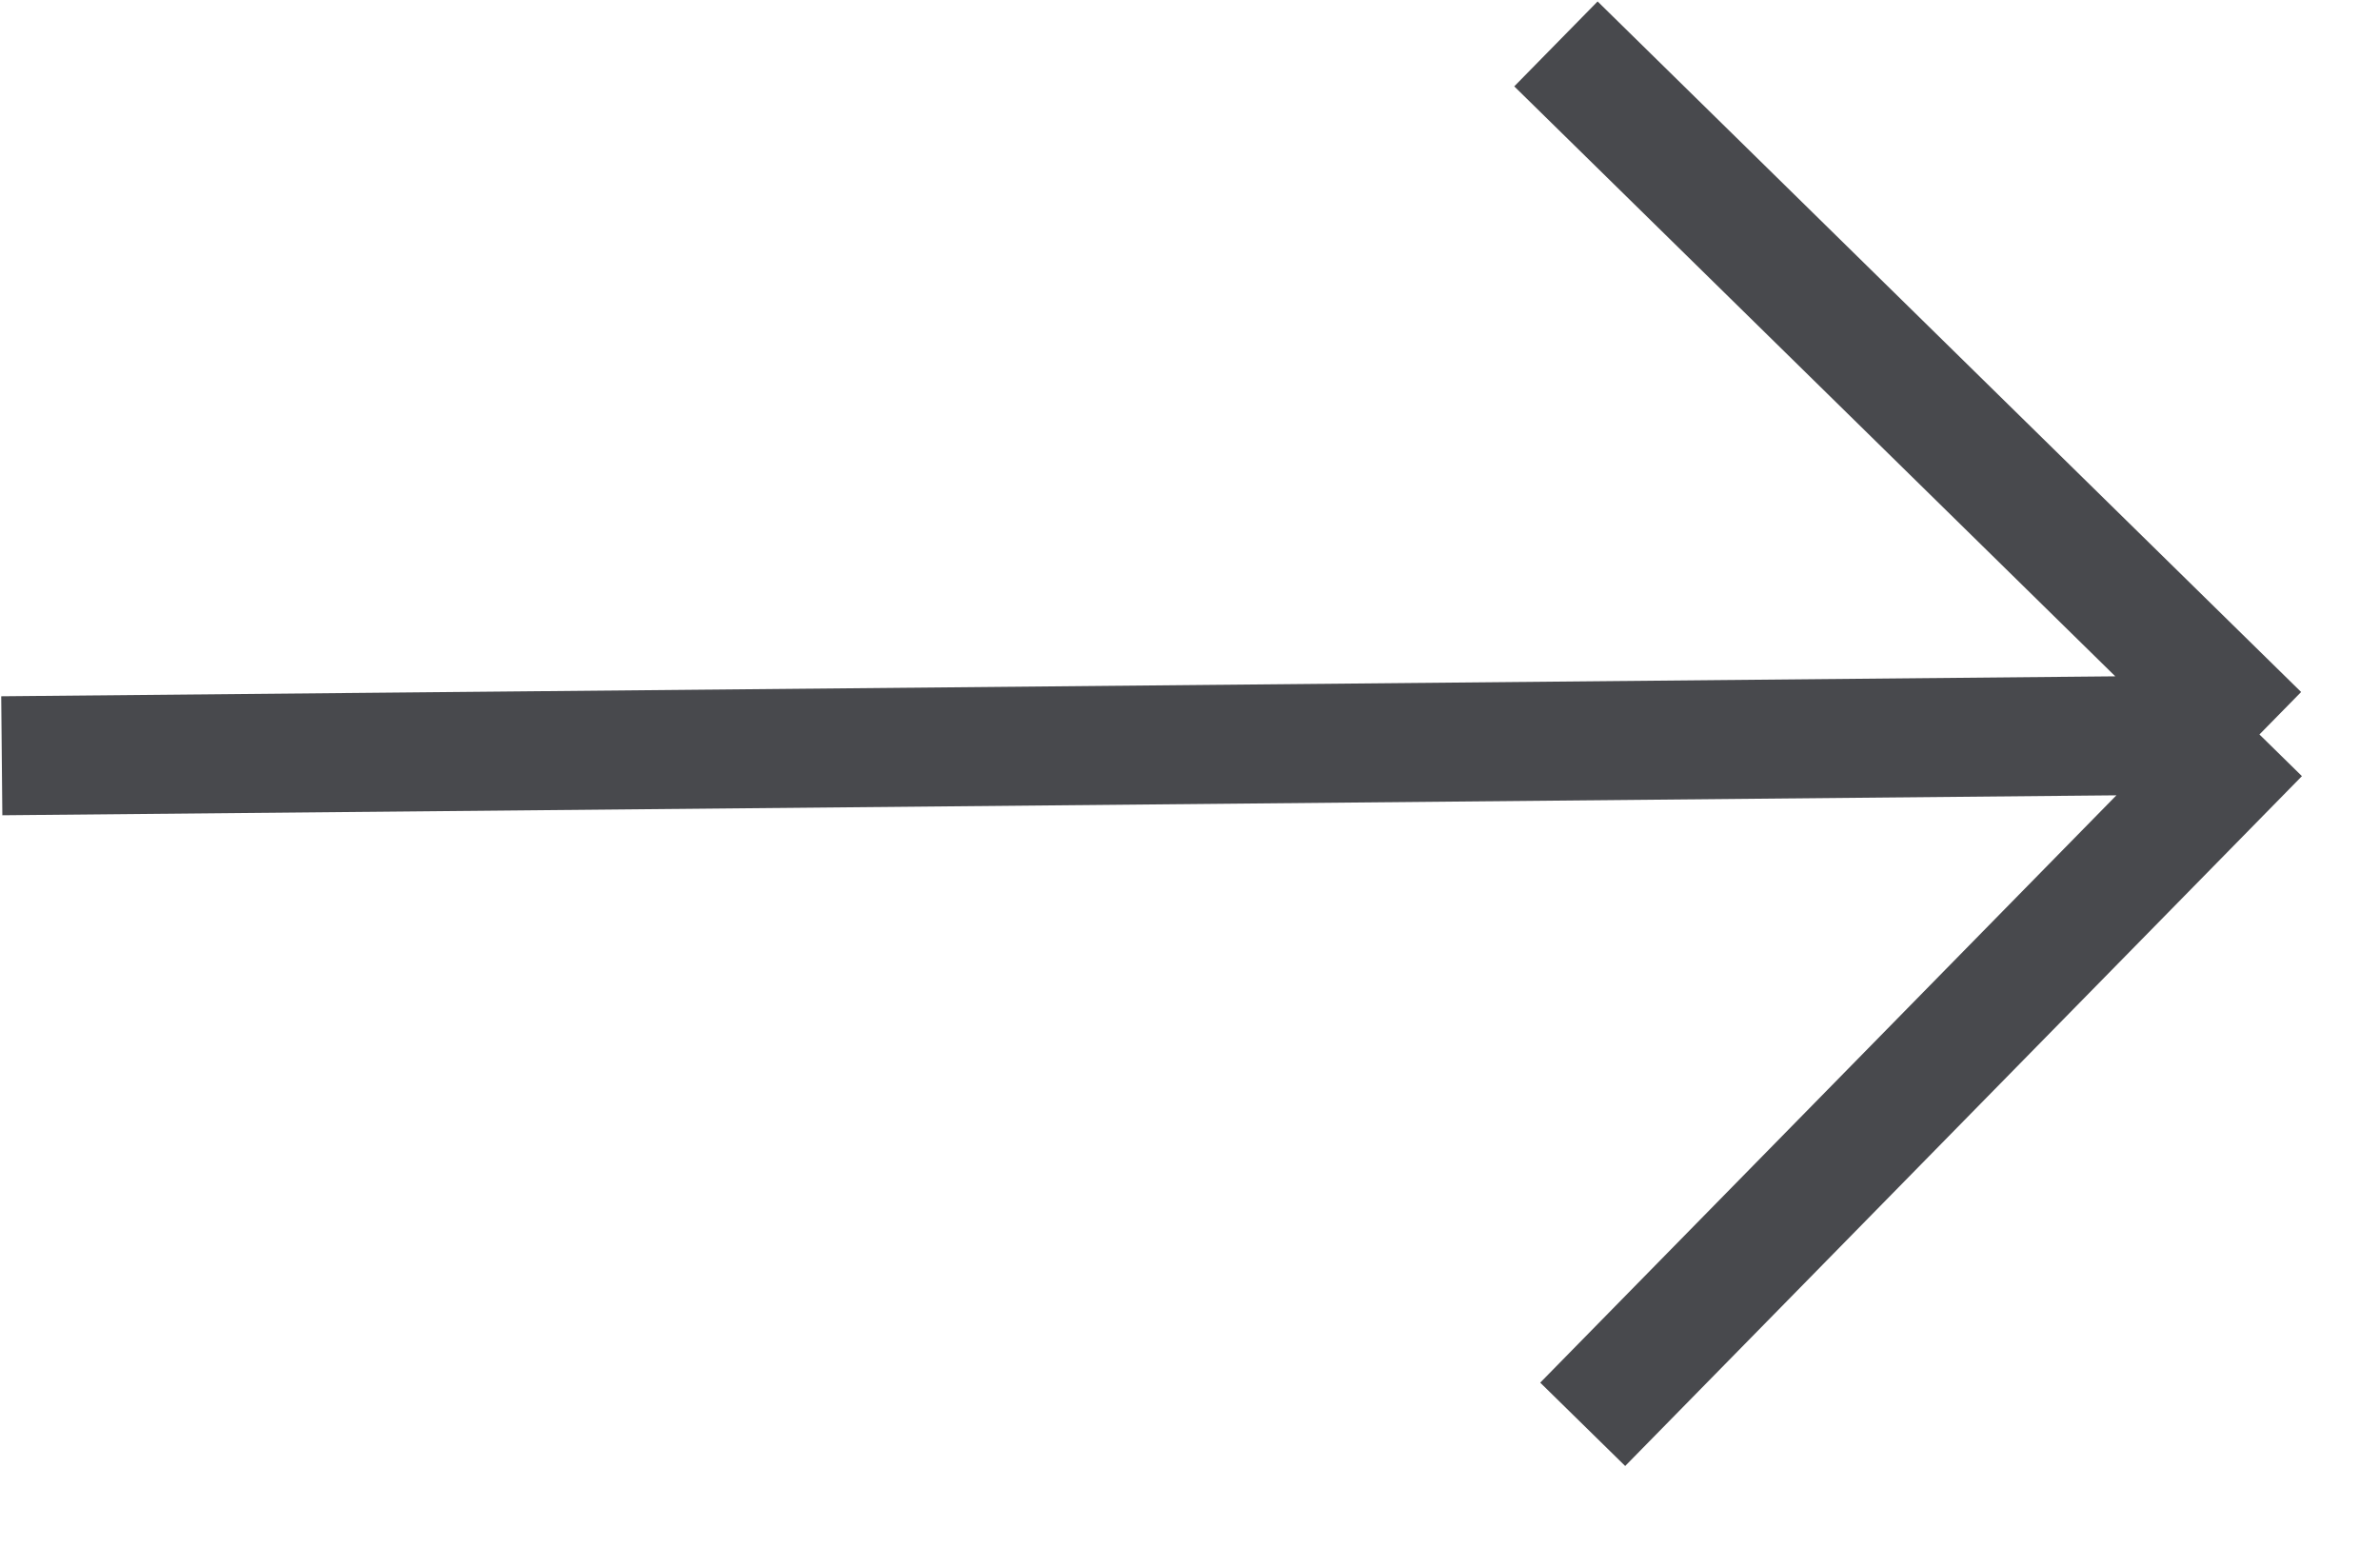
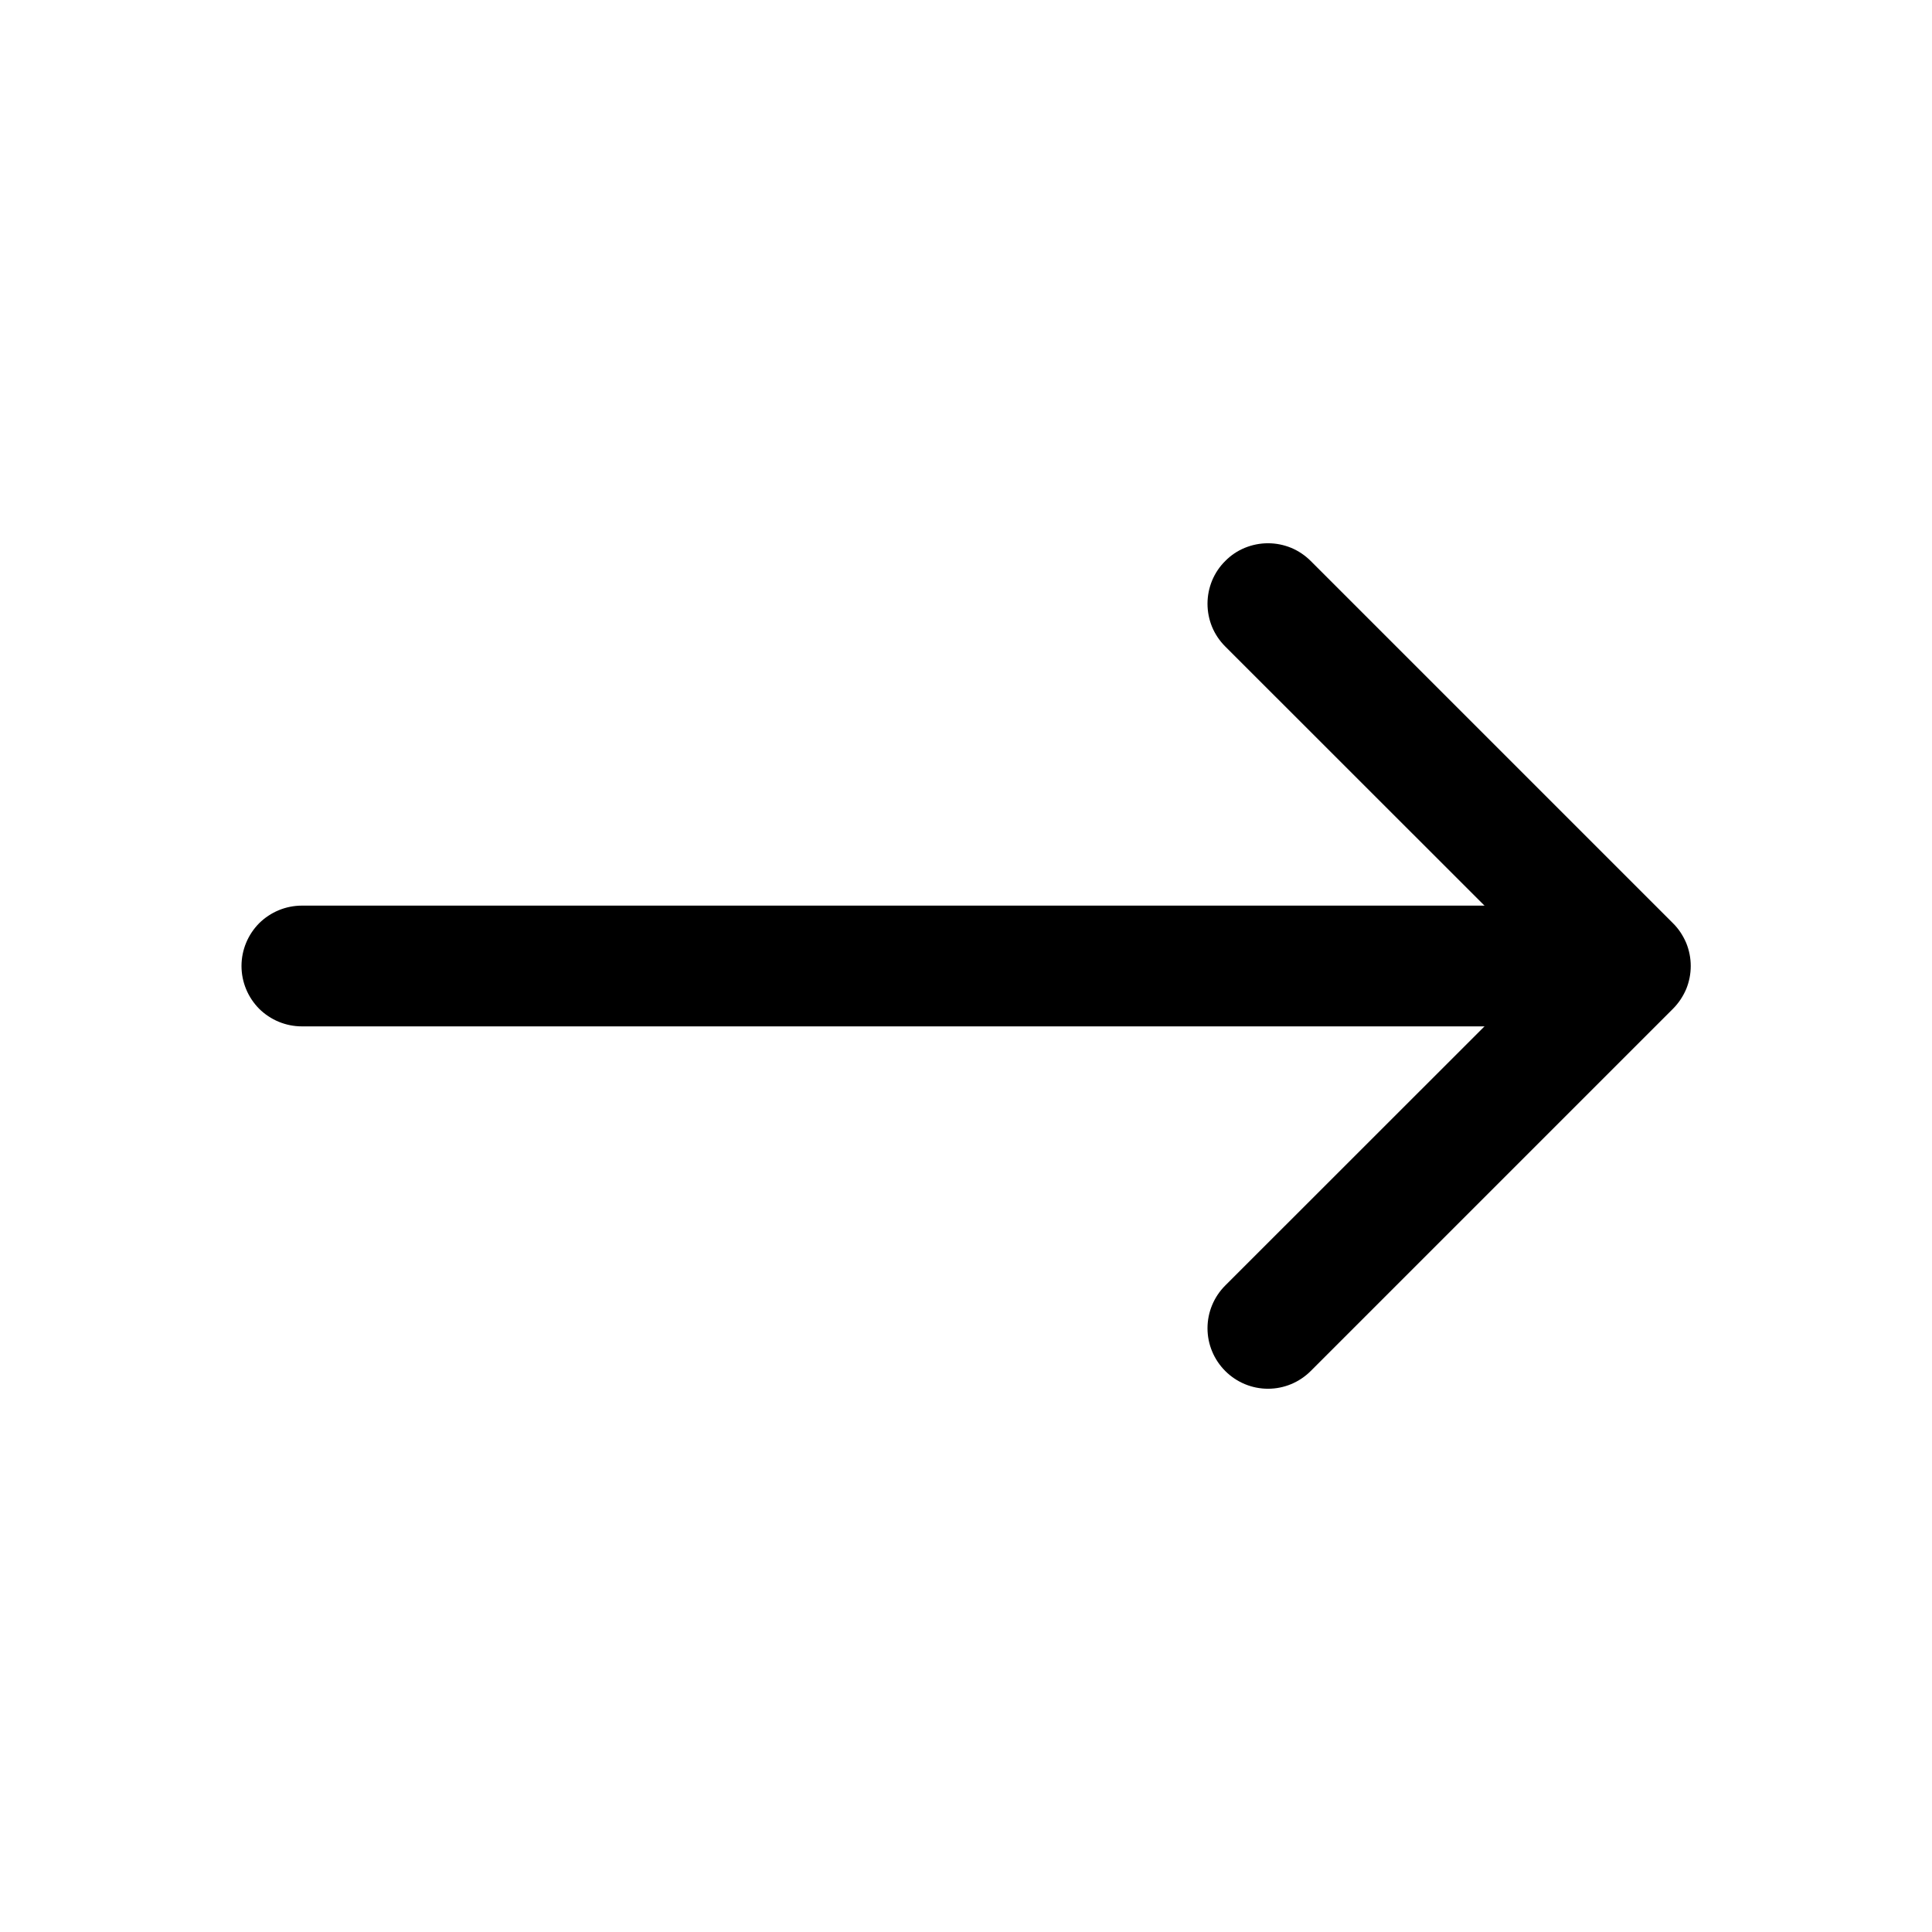
- <svg xmlns="http://www.w3.org/2000/svg" width="20" height="13" viewBox="0 0 20 13" fill="none">
-   <path d="M18.987 6.172L13.075 0.369M18.987 6.172L13.3 11.969M18.987 6.172L0.015 6.351" stroke="#48494D" />
+ <svg xmlns="http://www.w3.org/2000/svg" width="16" height="16" viewBox="0 0 16 16" fill="none">
+   <path fill-rule="evenodd" clip-rule="evenodd" d="M10.147 4.646C10.193 4.599 10.248 4.562 10.309 4.537C10.37 4.512 10.435 4.499 10.501 4.499C10.567 4.499 10.632 4.512 10.693 4.537C10.753 4.562 10.808 4.599 10.855 4.646L13.855 7.646C13.902 7.692 13.938 7.748 13.964 7.808C13.989 7.869 14.002 7.934 14.002 8C14.002 8.066 13.989 8.131 13.964 8.192C13.938 8.252 13.902 8.307 13.855 8.354L10.855 11.354C10.761 11.448 10.634 11.501 10.501 11.501C10.368 11.501 10.241 11.448 10.147 11.354C10.053 11.26 10 11.133 10 11C10 10.867 10.053 10.74 10.147 10.646L12.794 8L10.147 5.354C10.1 5.307 10.063 5.252 10.038 5.192C10.013 5.131 10 5.066 10 5C10 4.934 10.013 4.869 10.038 4.808C10.063 4.748 10.1 4.692 10.147 4.646V4.646Z" fill="black" />
+   <path fill-rule="evenodd" clip-rule="evenodd" d="M2 8C2 7.867 2.053 7.74 2.146 7.646C2.24 7.553 2.367 7.5 2.5 7.5H13C13.133 7.5 13.26 7.553 13.354 7.646C13.447 7.74 13.5 7.867 13.5 8C13.5 8.133 13.447 8.26 13.354 8.354C13.26 8.447 13.133 8.5 13 8.5H2.5C2.367 8.5 2.24 8.447 2.146 8.354C2.053 8.26 2 8.133 2 8Z" fill="black" />
</svg>
